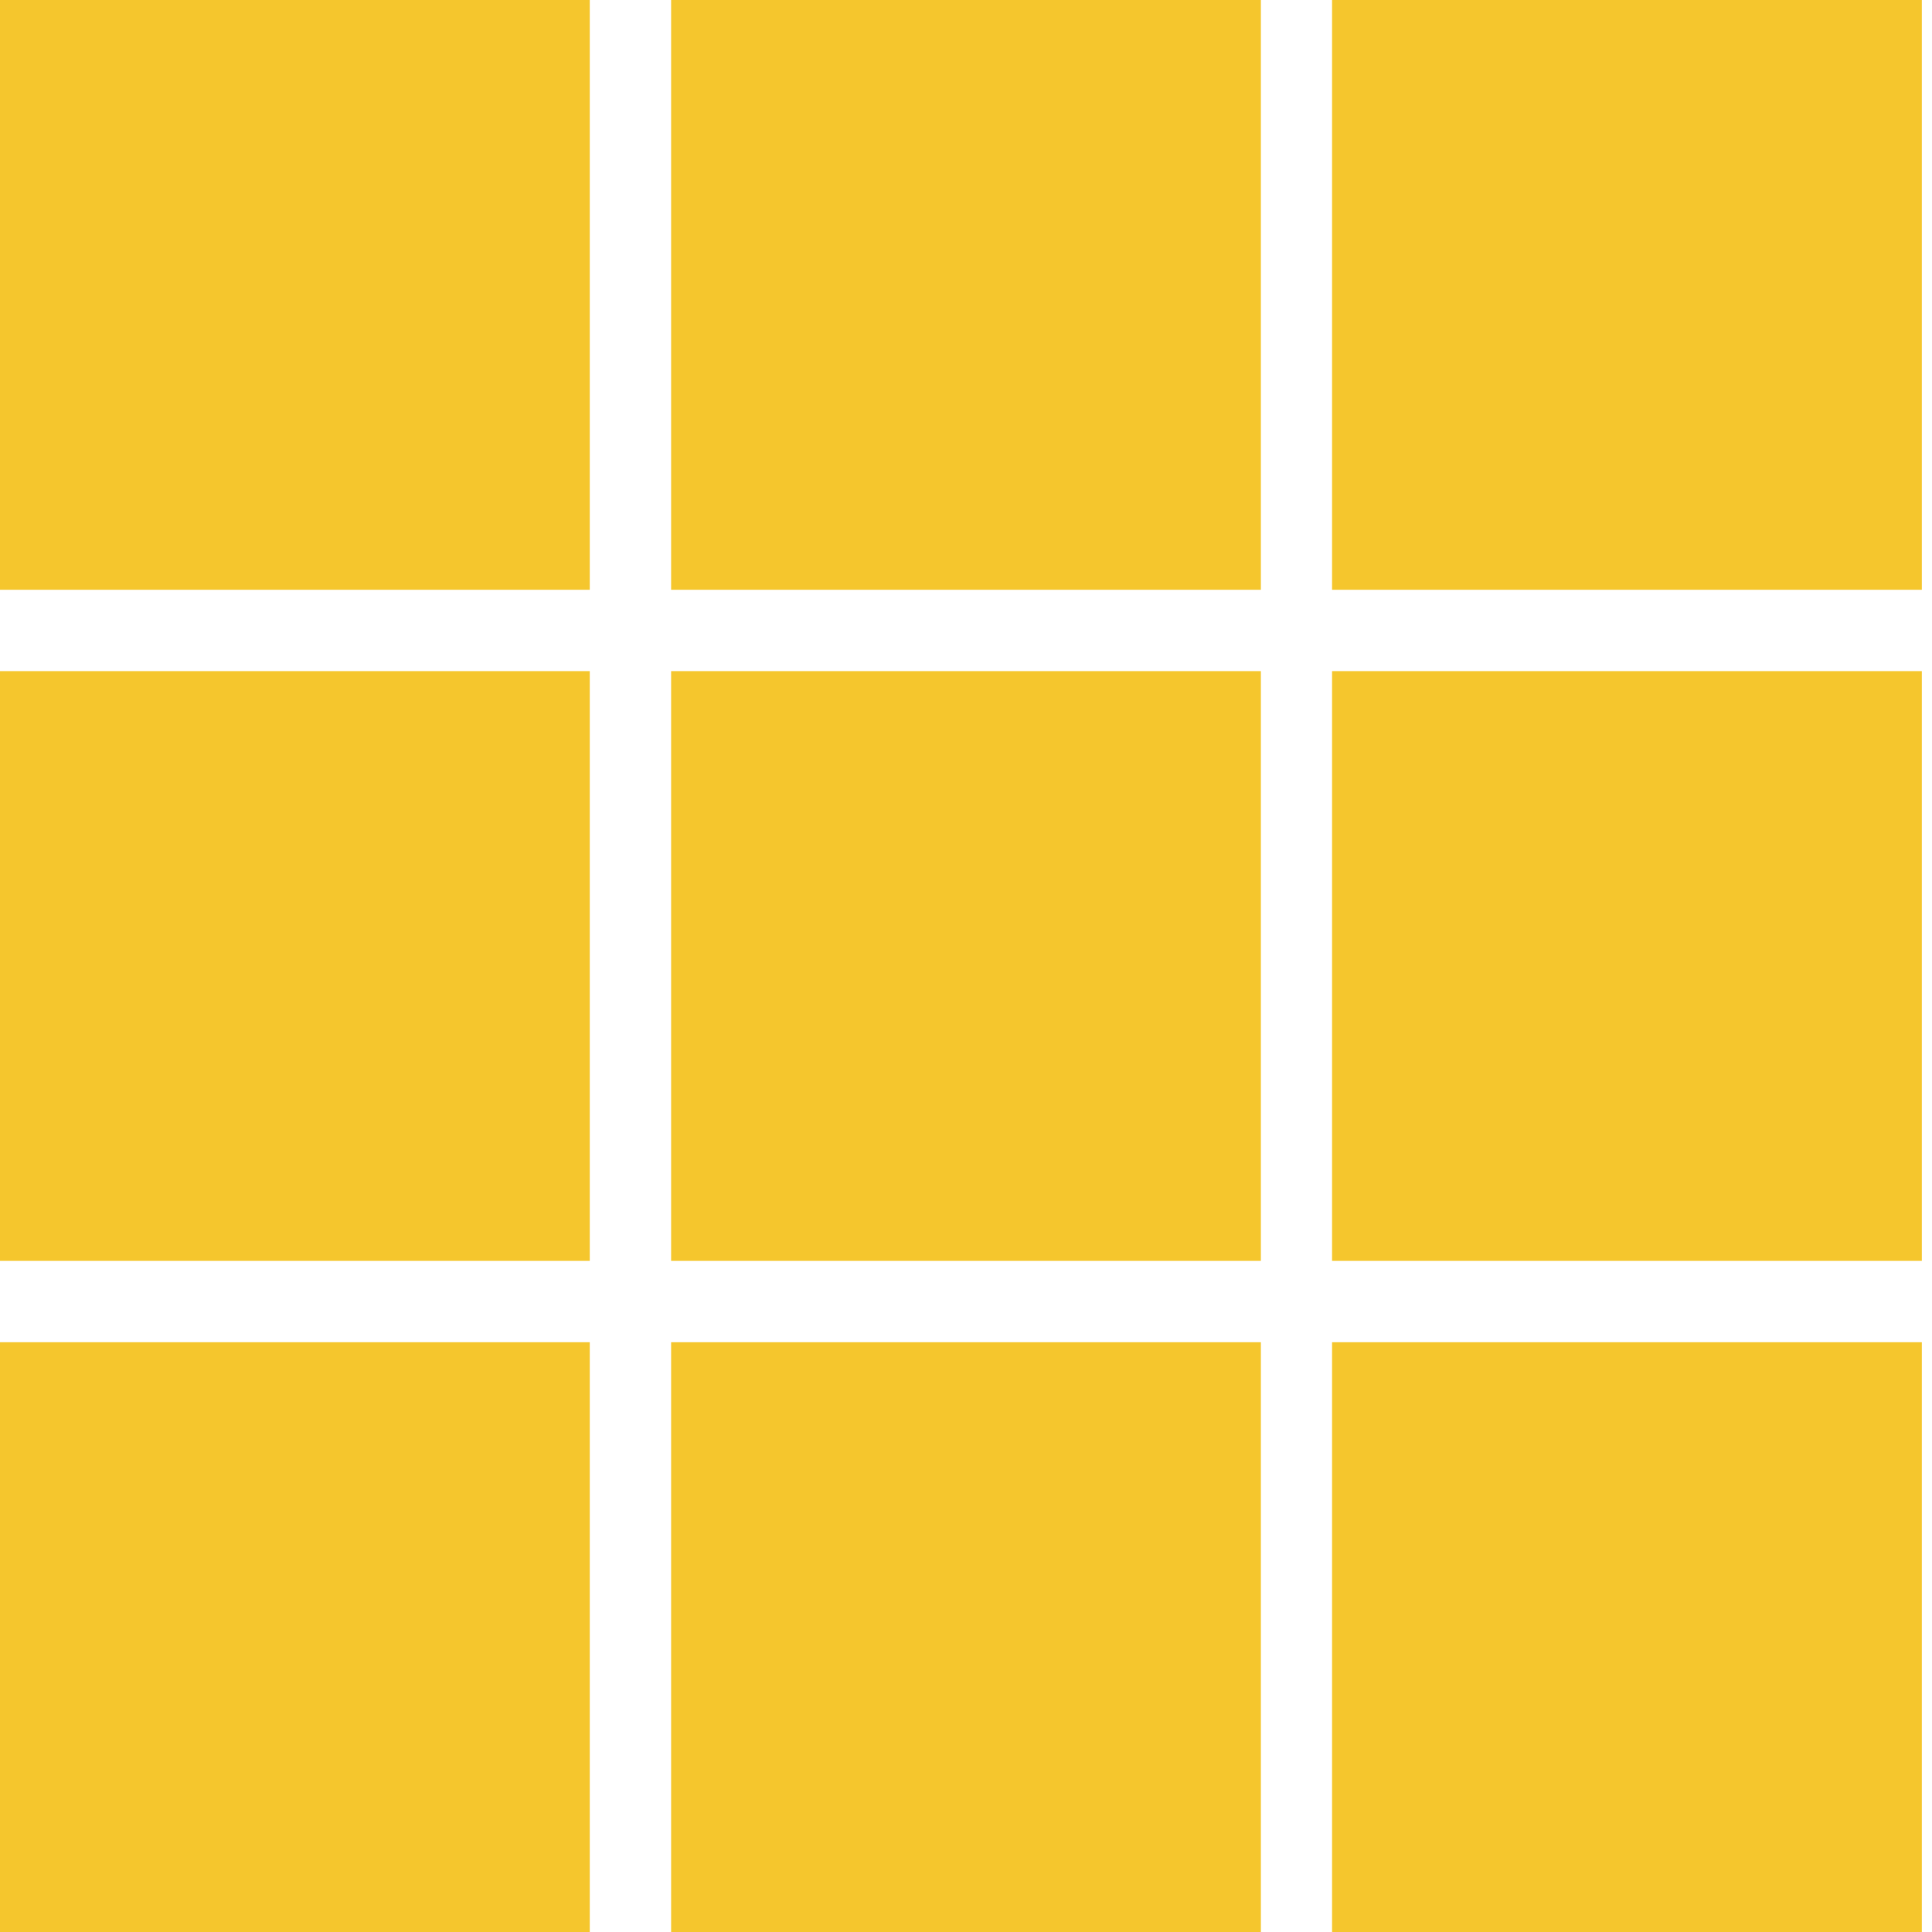
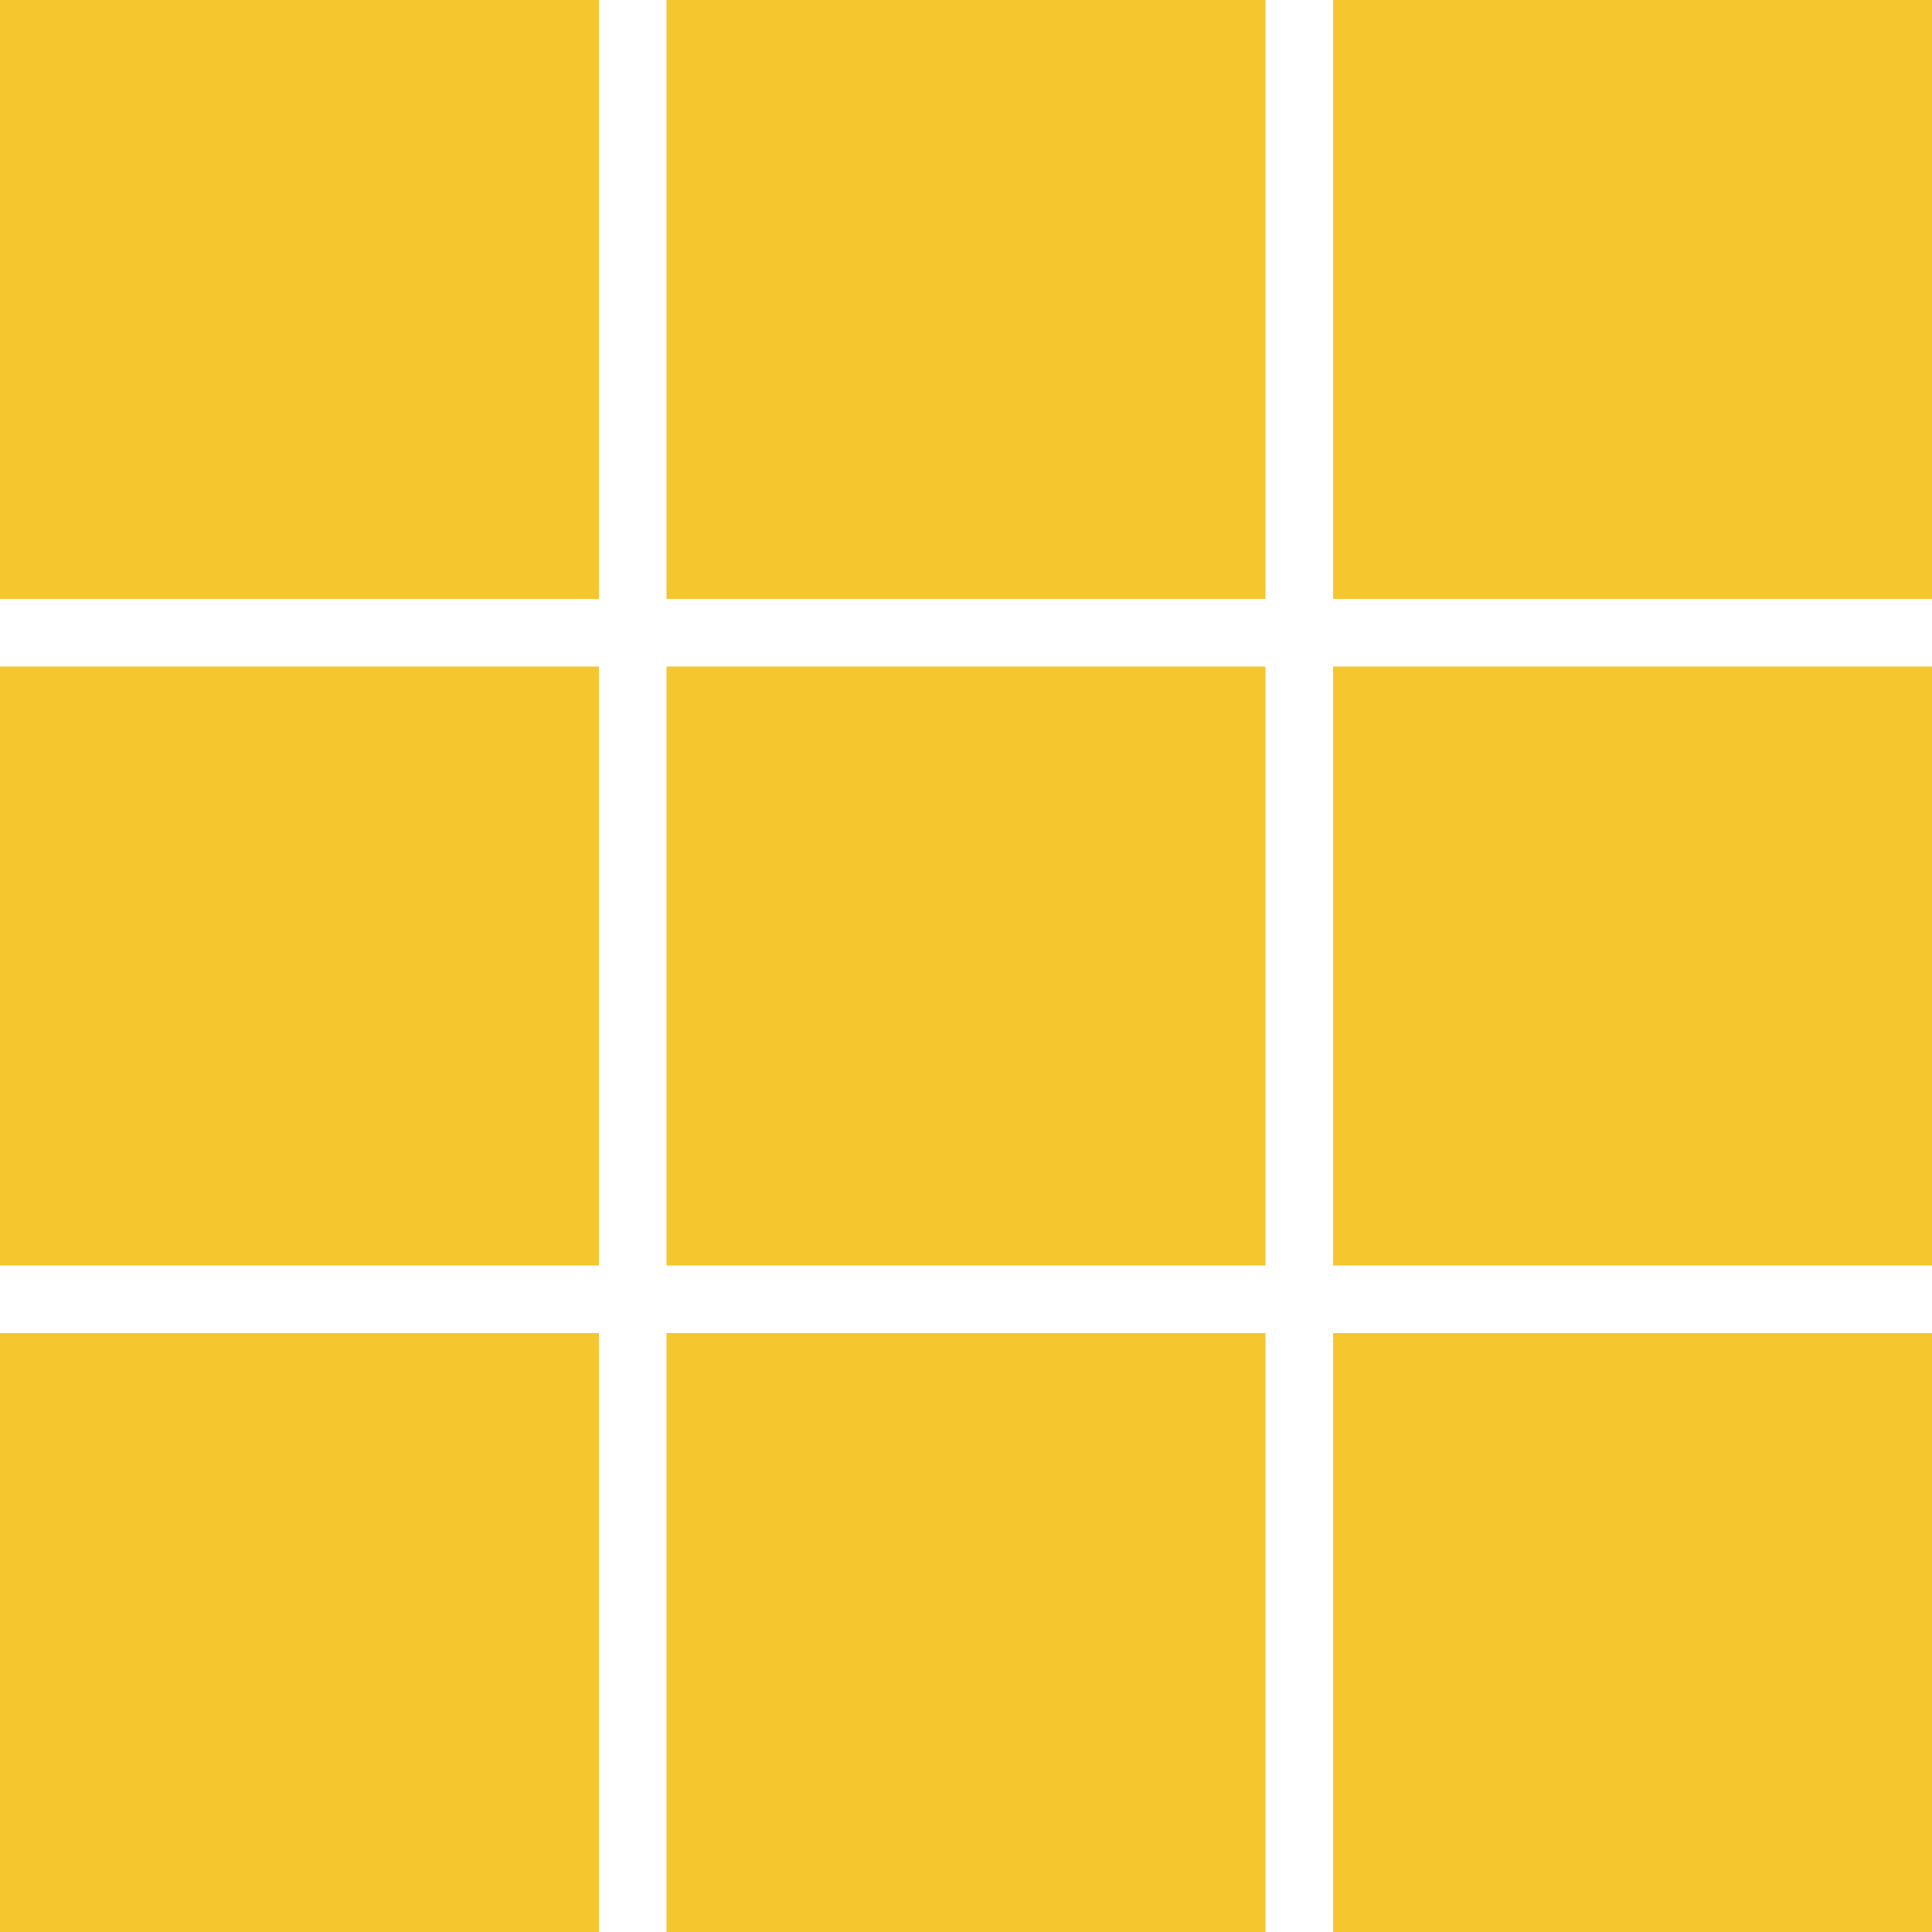
- <svg xmlns="http://www.w3.org/2000/svg" version="1.1" id="Слой_1" x="0px" y="0px" width="19px" height="19px" viewBox="0 0 19 19" style="enable-background:new 0 0 19 19;" xml:space="preserve">
-   <style type="text/css">
- 	.st0{fill:#F5C62D;}
- </style>
+ <svg xmlns="http://www.w3.org/2000/svg" version="1.1" id="Слой_1" x="0px" y="0px" width="20px" height="20px" viewBox="0 0 20 20" style="enable-background:new 0 0 20 20;" xml:space="preserve">
  <g id="_2228484307952">
-     <rect class="st0" width="5.8" height="5.8" />
-     <rect y="6.6" class="st0" width="5.8" height="5.8" />
-     <rect y="13.2" class="st0" width="5.8" height="5.8" />
-     <rect x="6.6" class="st0" width="5.8" height="5.8" />
-     <rect x="6.6" y="6.6" class="st0" width="5.8" height="5.8" />
-     <rect x="6.6" y="13.2" class="st0" width="5.8" height="5.8" />
-     <rect x="13.1" class="st0" width="5.8" height="5.8" />
-     <rect x="13.1" y="6.6" class="st0" width="5.8" height="5.8" />
-     <rect x="13.1" y="13.2" class="st0" width="5.8" height="5.8" />
+     <rect style="fill:#F5C62D;" width="6.2" height="6.2" />
+     <rect y="6.9" style="fill:#F5C62D;" width="6.2" height="6.2" />
+     <rect y="13.8" style="fill:#F5C62D;" width="6.2" height="6.2" />
+     <rect x="6.9" style="fill:#F5C62D;" width="6.2" height="6.2" />
+     <rect x="6.9" y="6.9" style="fill:#F5C62D;" width="6.2" height="6.2" />
+     <rect x="6.9" y="13.8" style="fill:#F5C62D;" width="6.2" height="6.2" />
+     <rect x="13.8" style="fill:#F5C62D;" width="6.2" height="6.2" />
+     <rect x="13.8" y="6.9" style="fill:#F5C62D;" width="6.2" height="6.2" />
+     <rect x="13.8" y="13.8" style="fill:#F5C62D;" width="6.2" height="6.2" />
  </g>
</svg>
